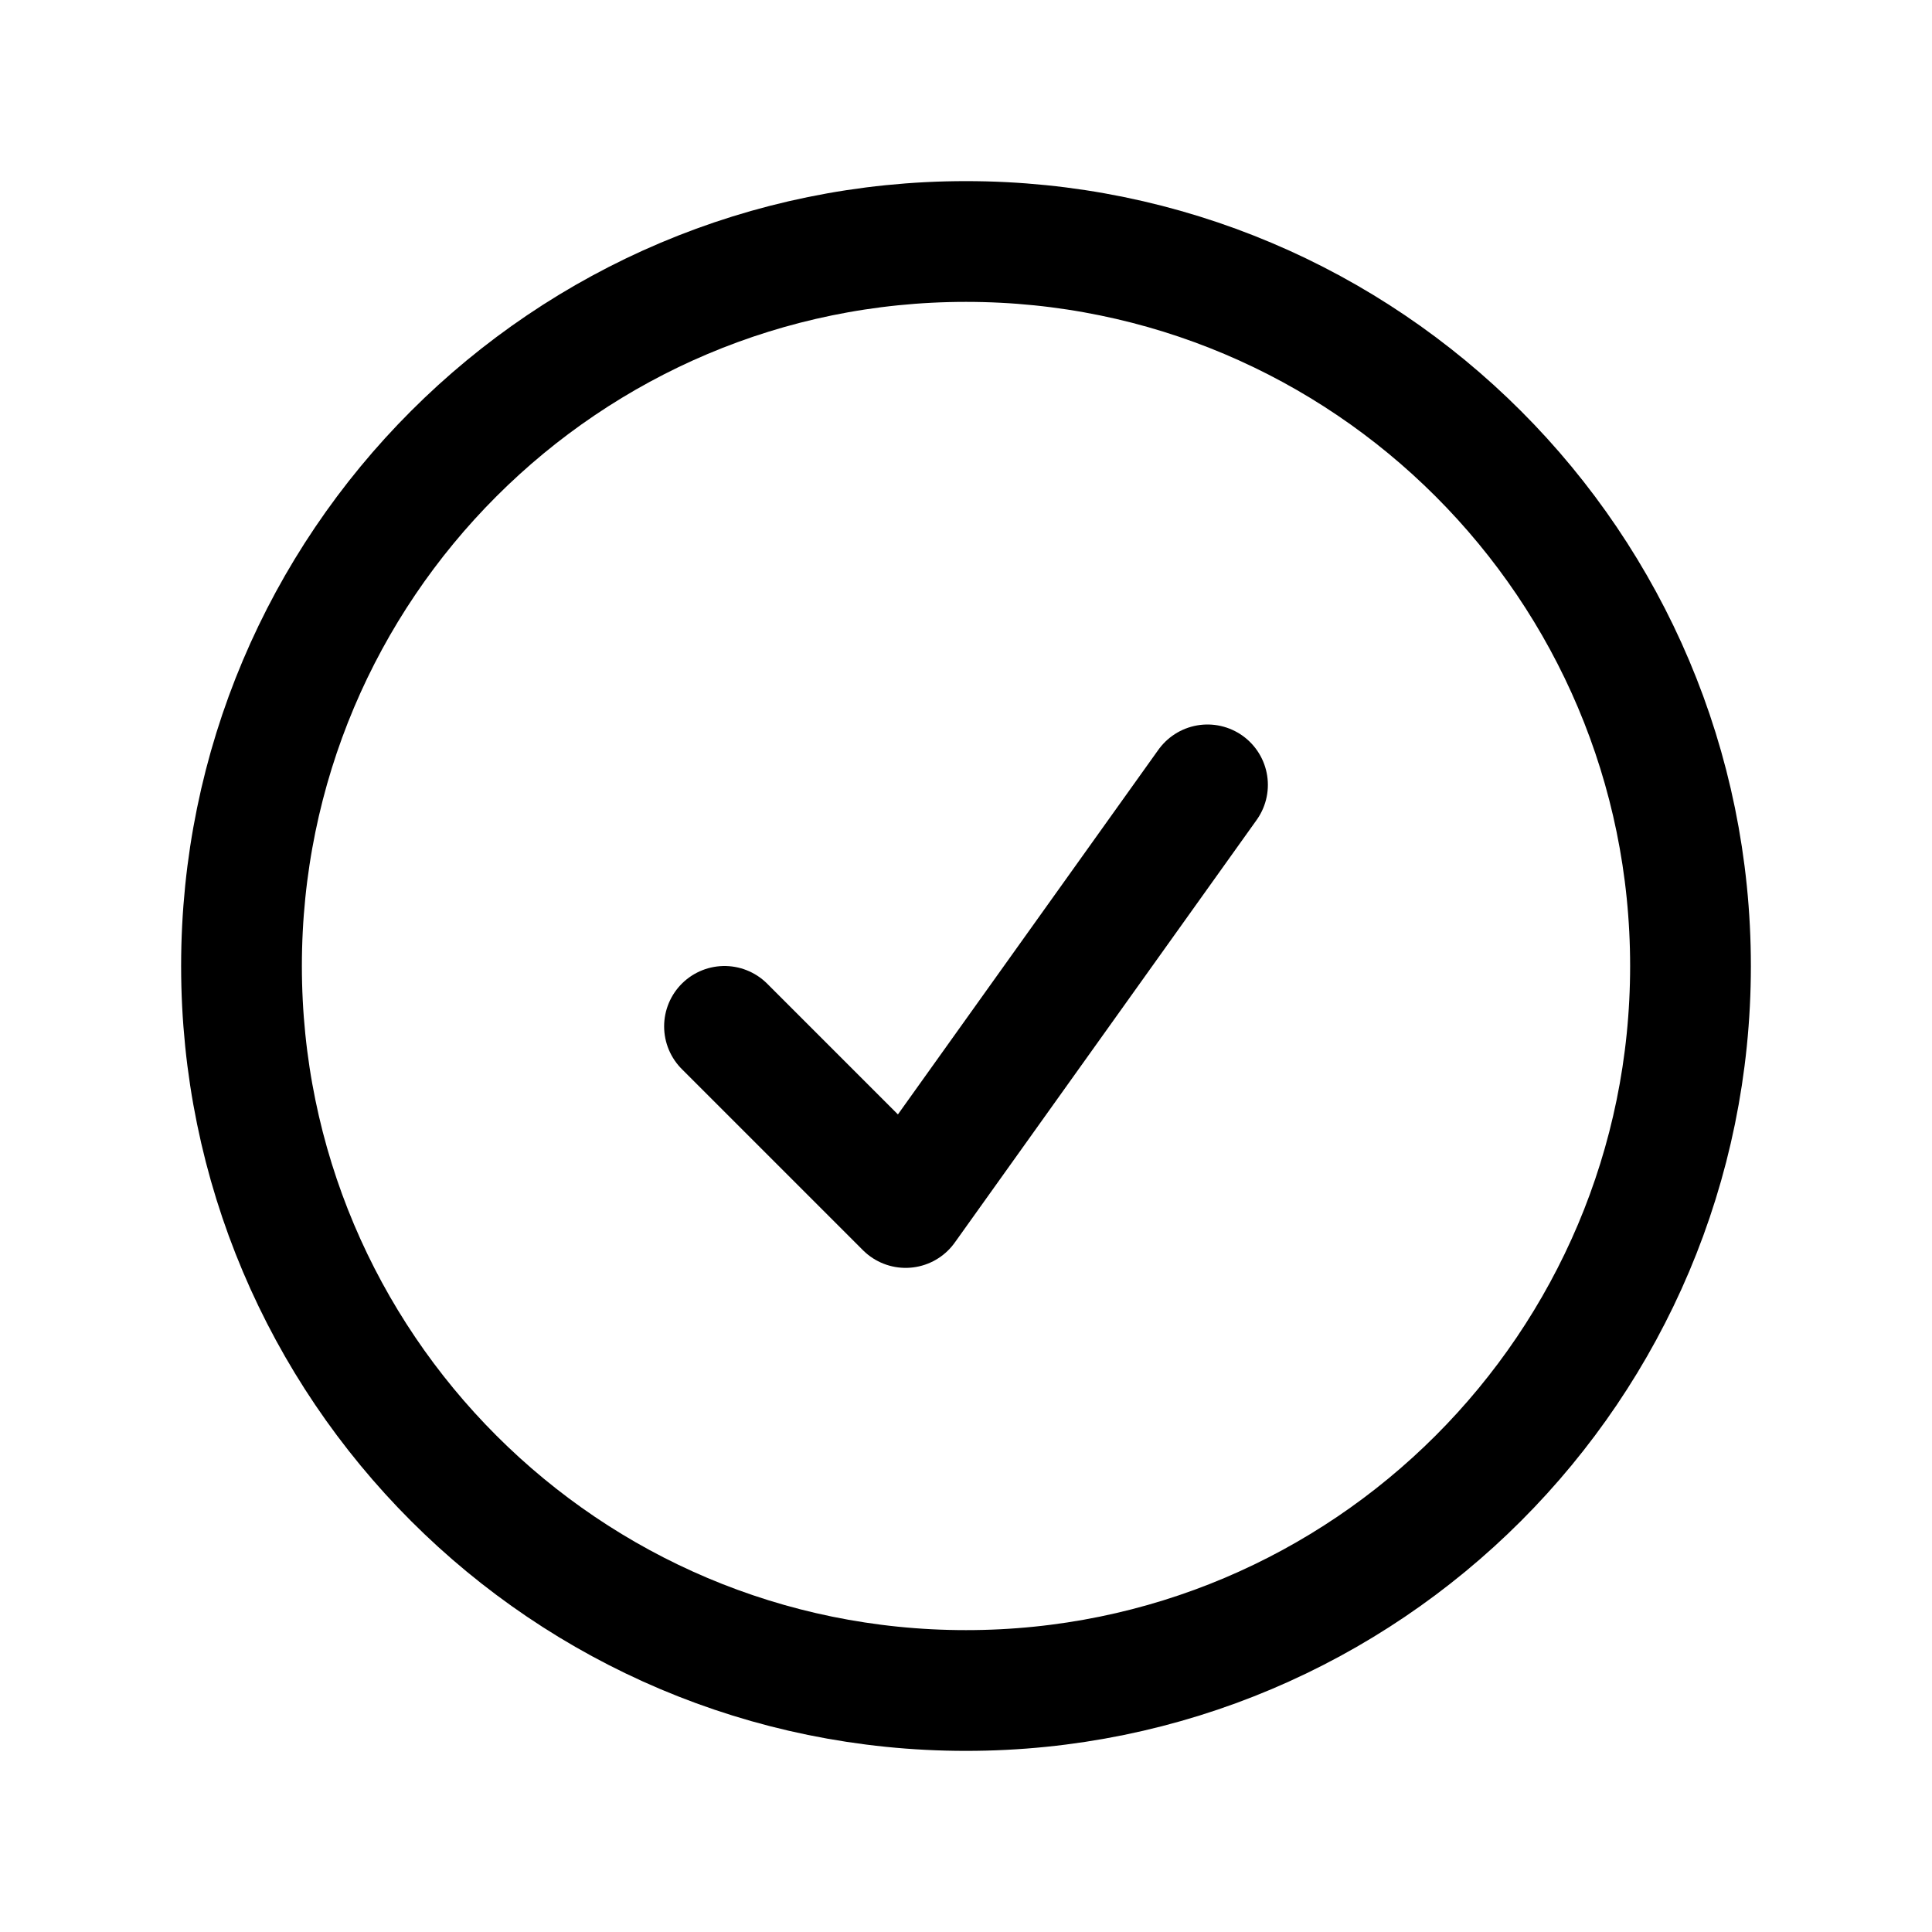
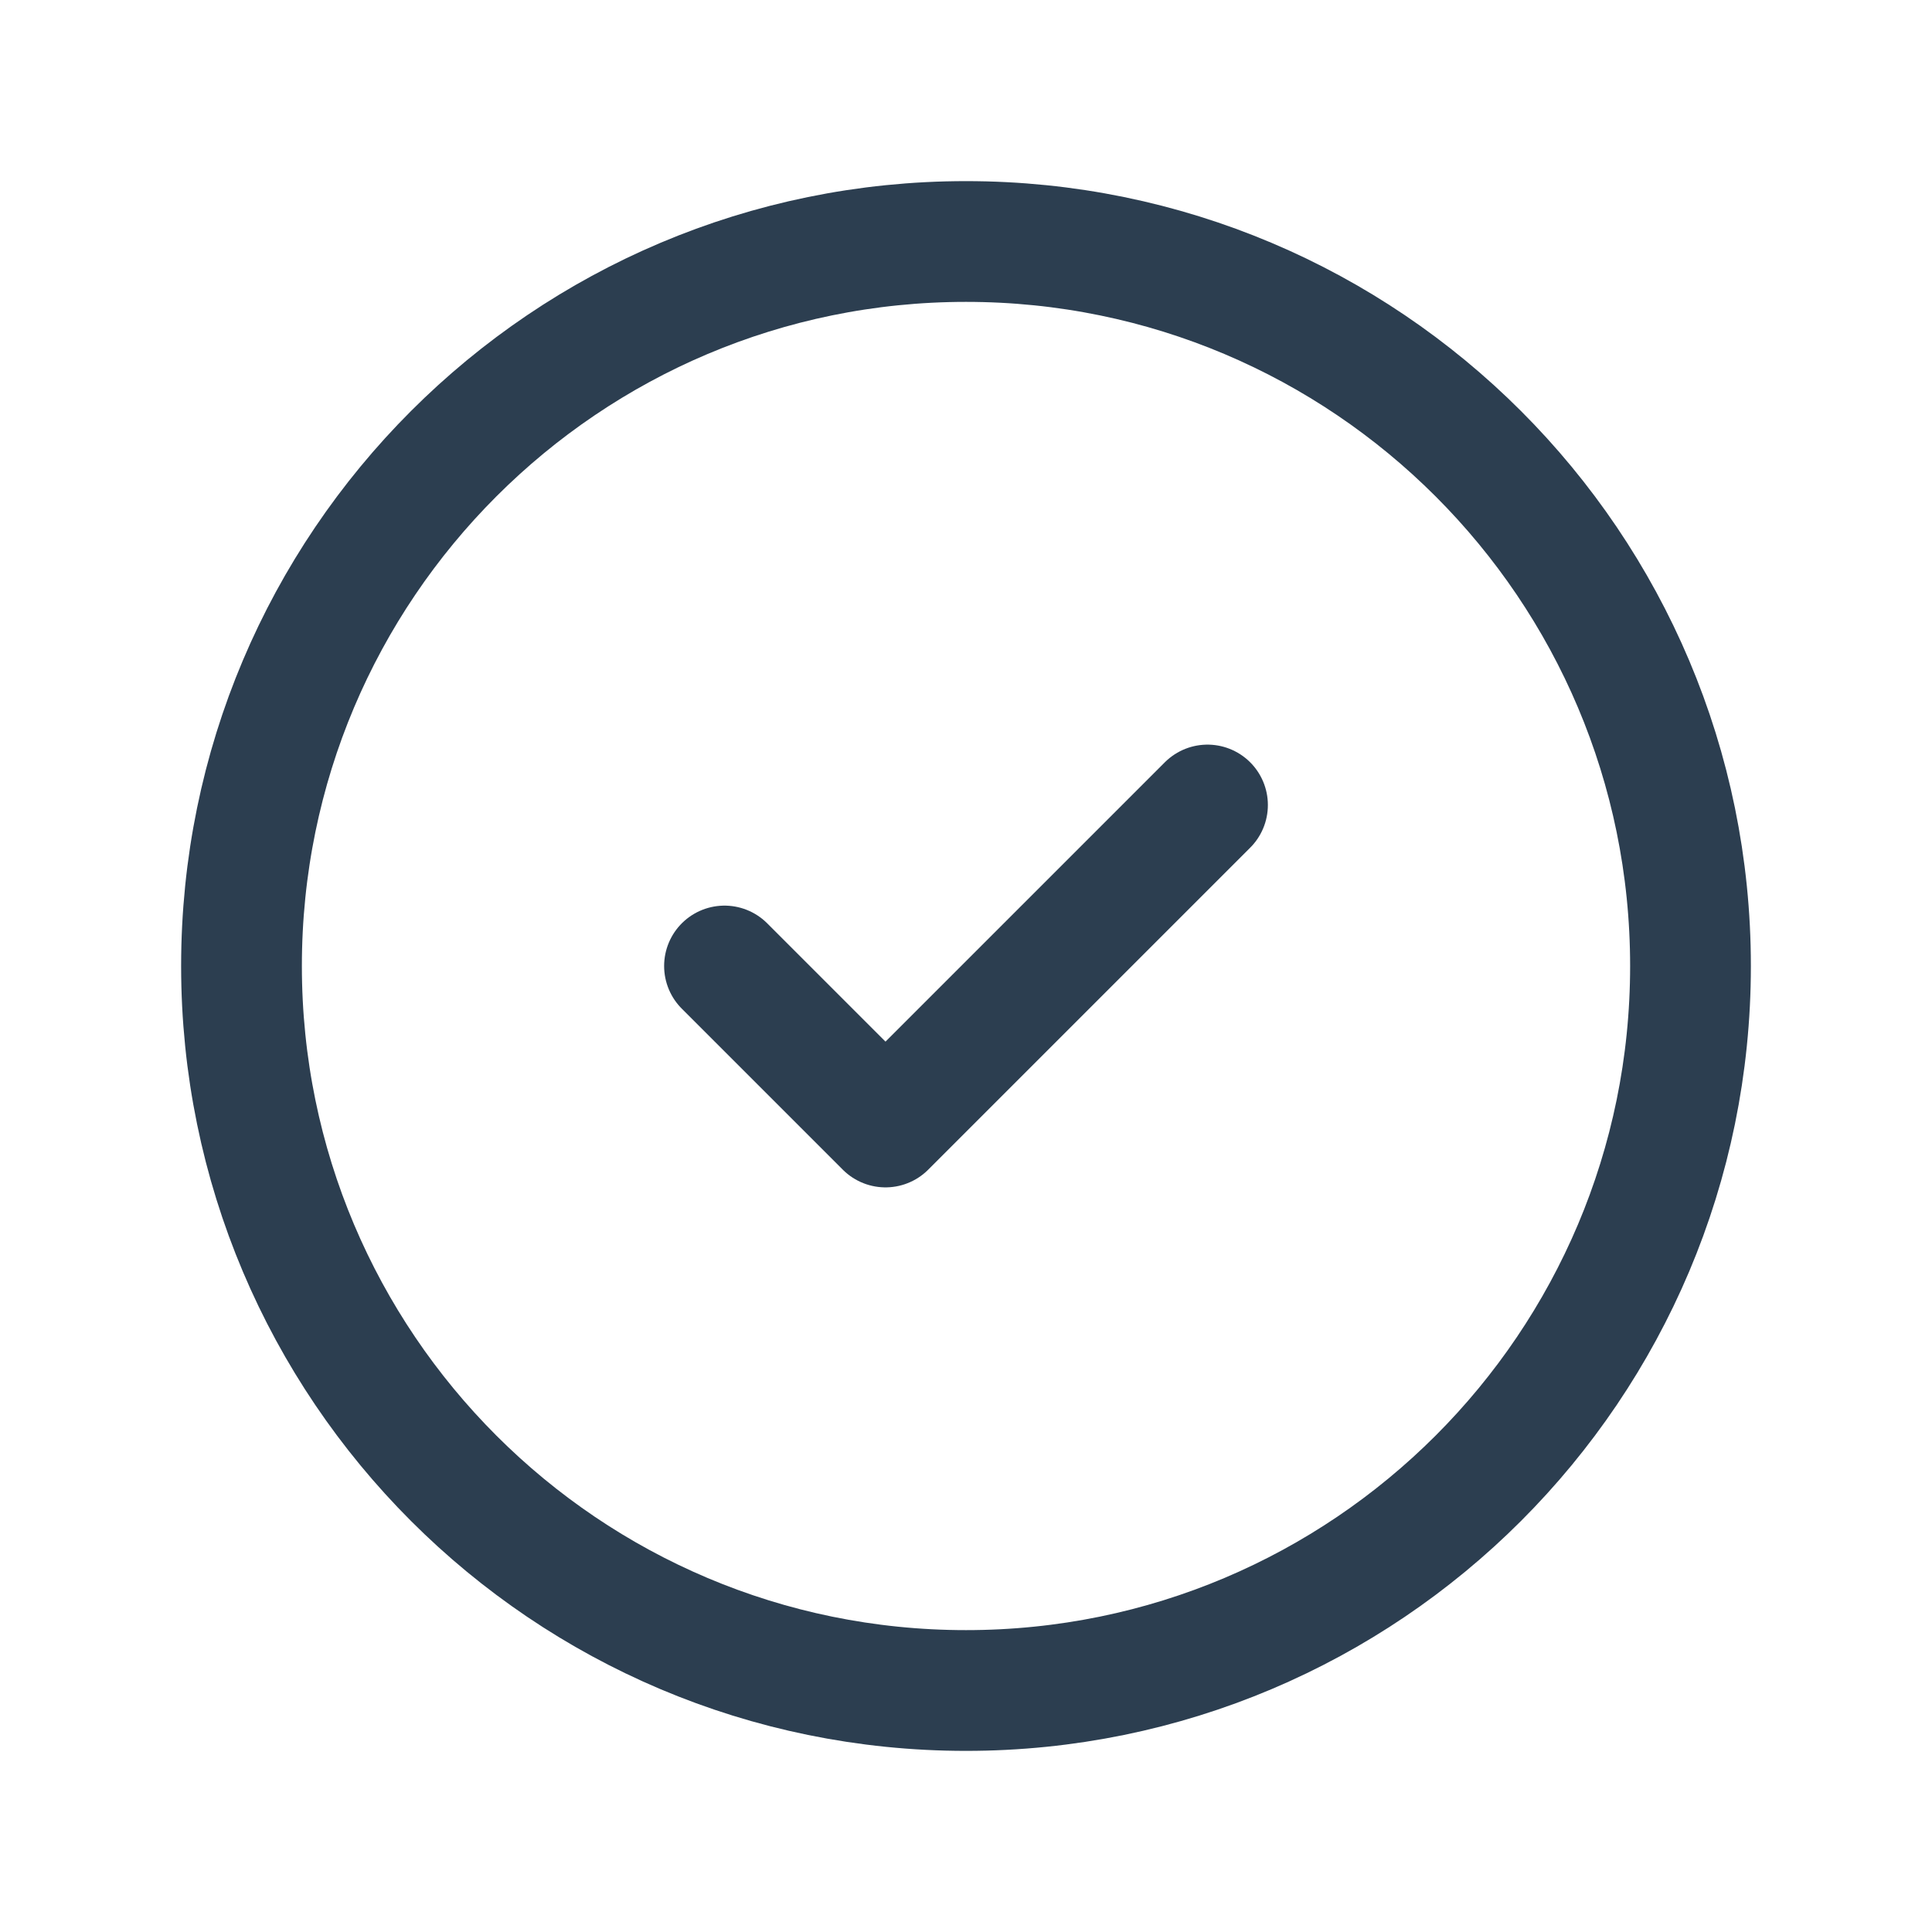
- <svg xmlns="http://www.w3.org/2000/svg" fill="none" viewBox="0 0 24 24" stroke-width="1.5" stroke="currentColor">
-   <path stroke-linecap="round" stroke-linejoin="round" d="M9 12.75L11.25 15 15 9.75M21 12a9 9 0 11-18 0 9 9 0 0118 0z" />
+ <svg xmlns="http://www.w3.org/2000/svg" class="icon icon-tabler icon-tabler-circle-check" width="44" height="44" viewBox="0 0 24 24" stroke-width="1.5" stroke="#2c3e50" fill="none" stroke-linecap="round" stroke-linejoin="round">
+   <path stroke="none" d="M0 0h24v24H0z" fill="none" />
+   <circle cx="12" cy="12" r="9" />
+   <path d="M9 12l2 2l4 -4" />
</svg>
